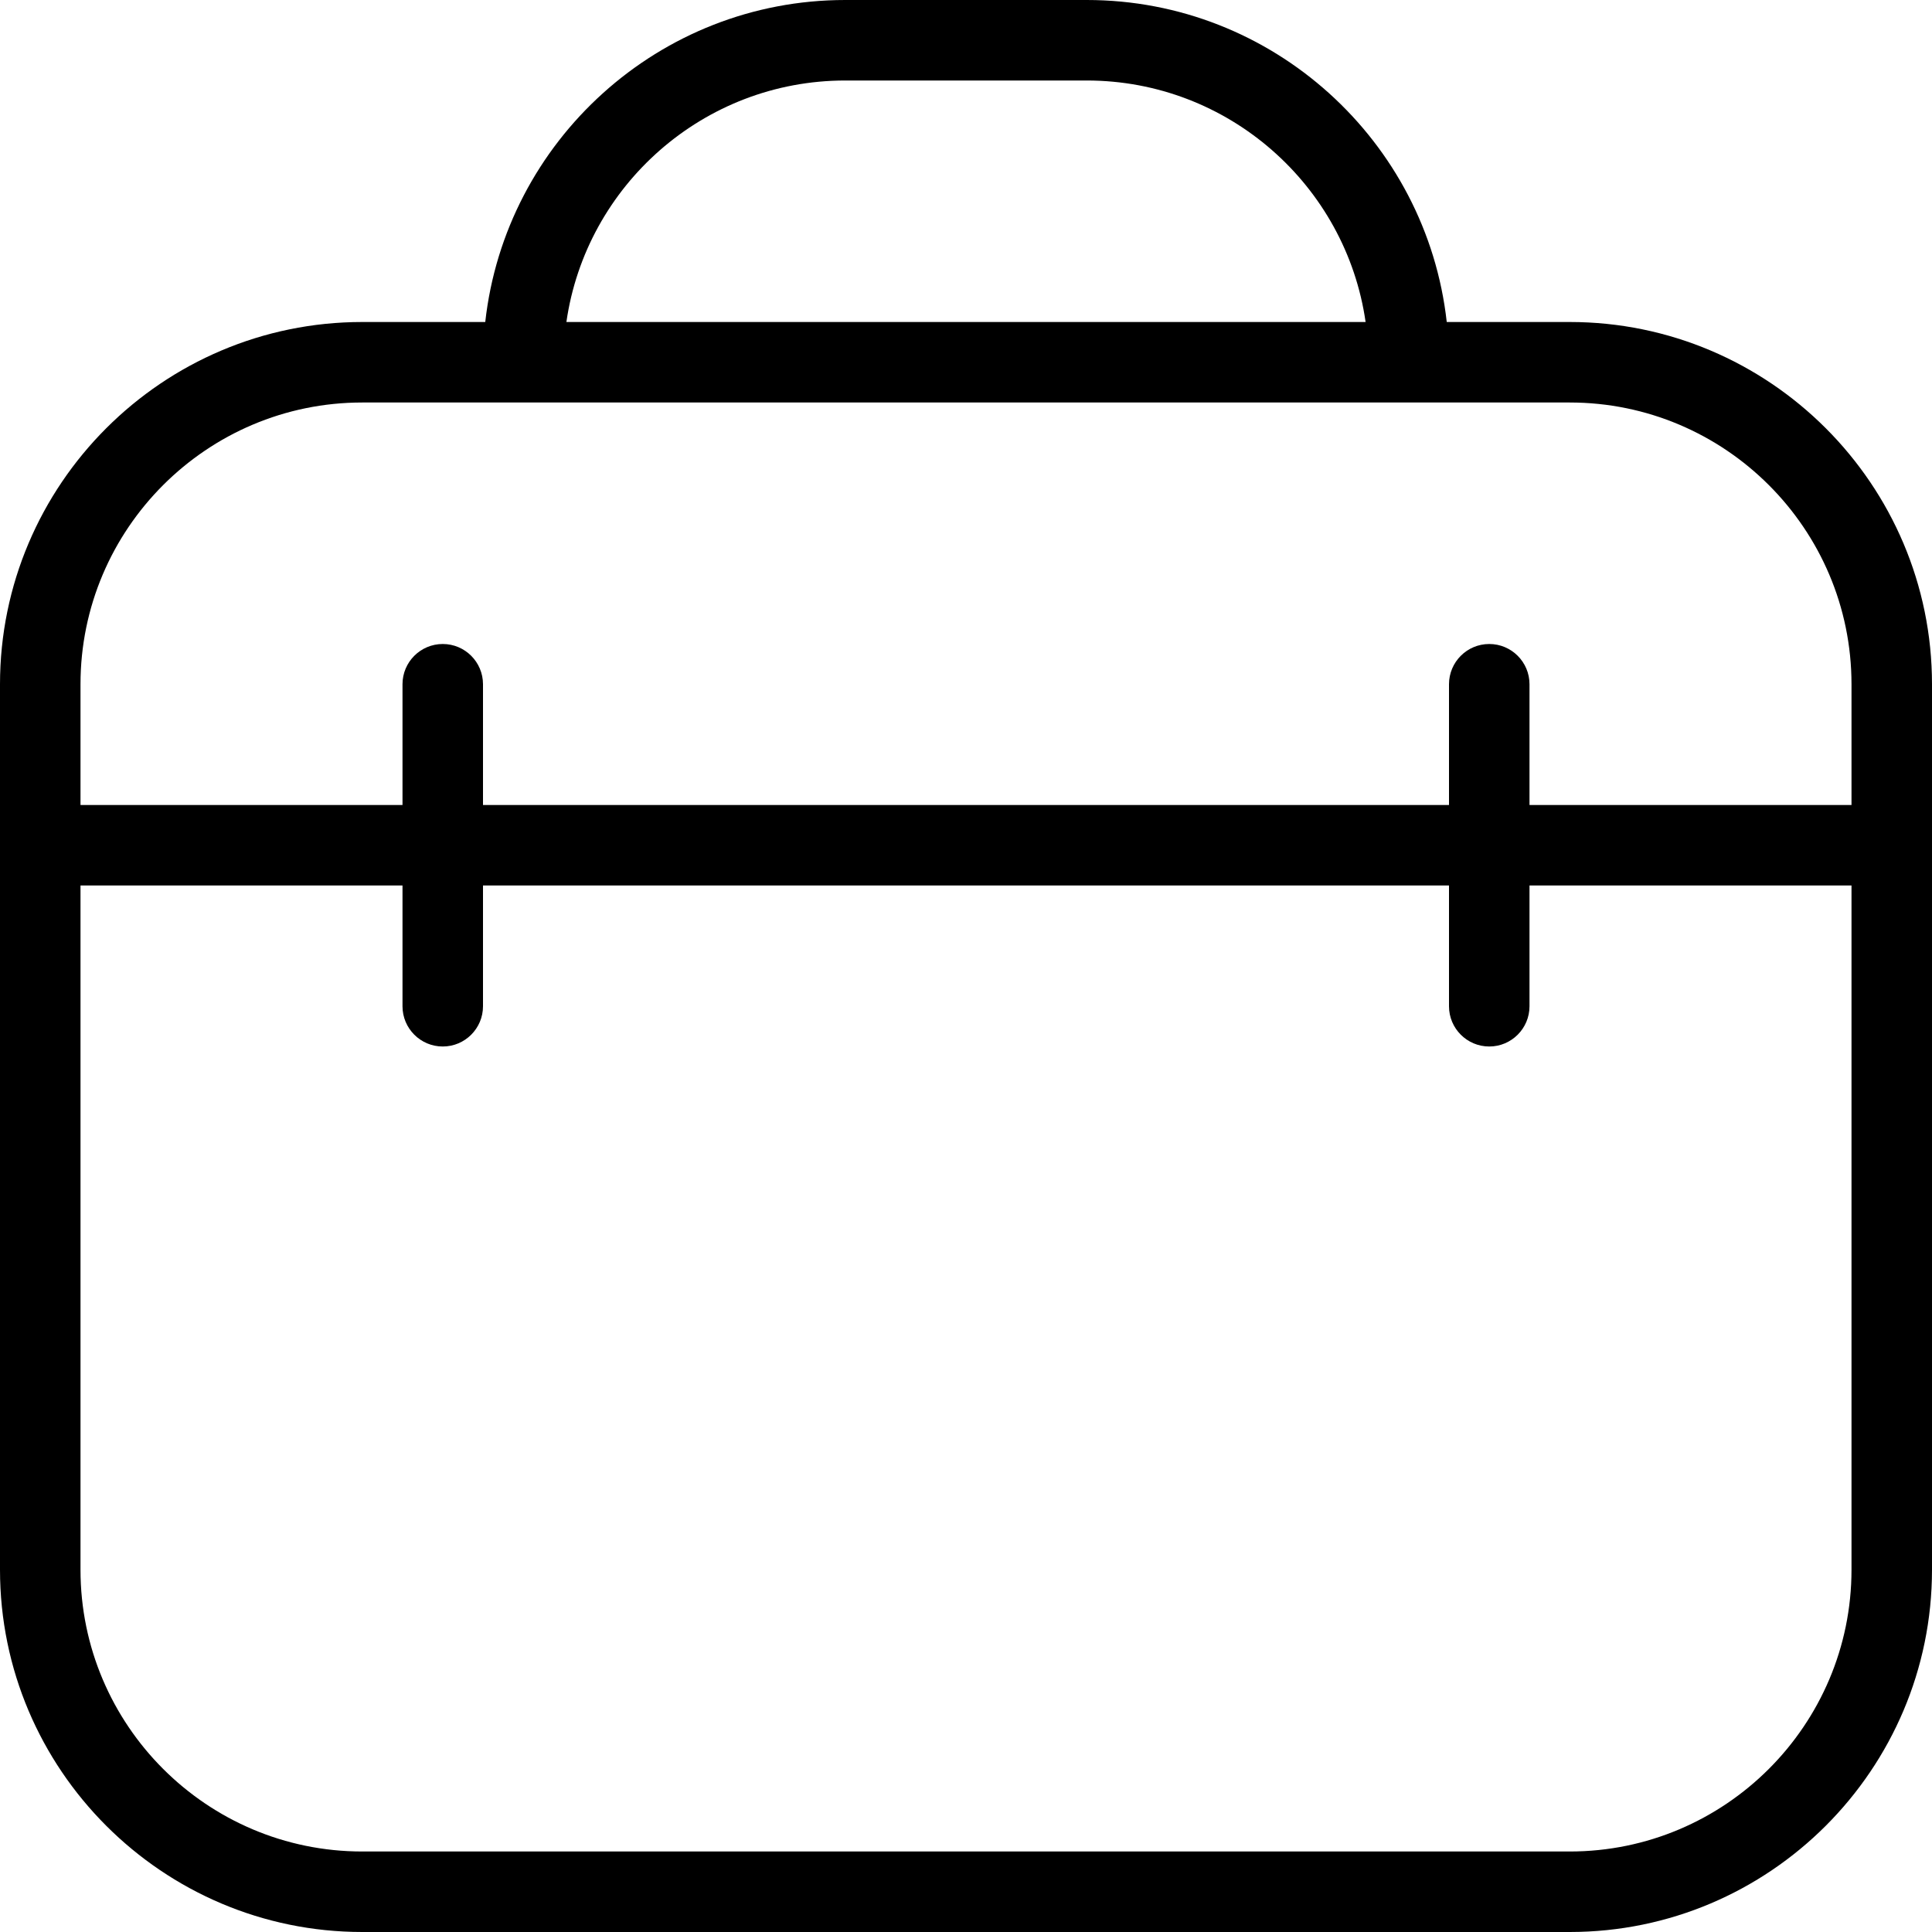
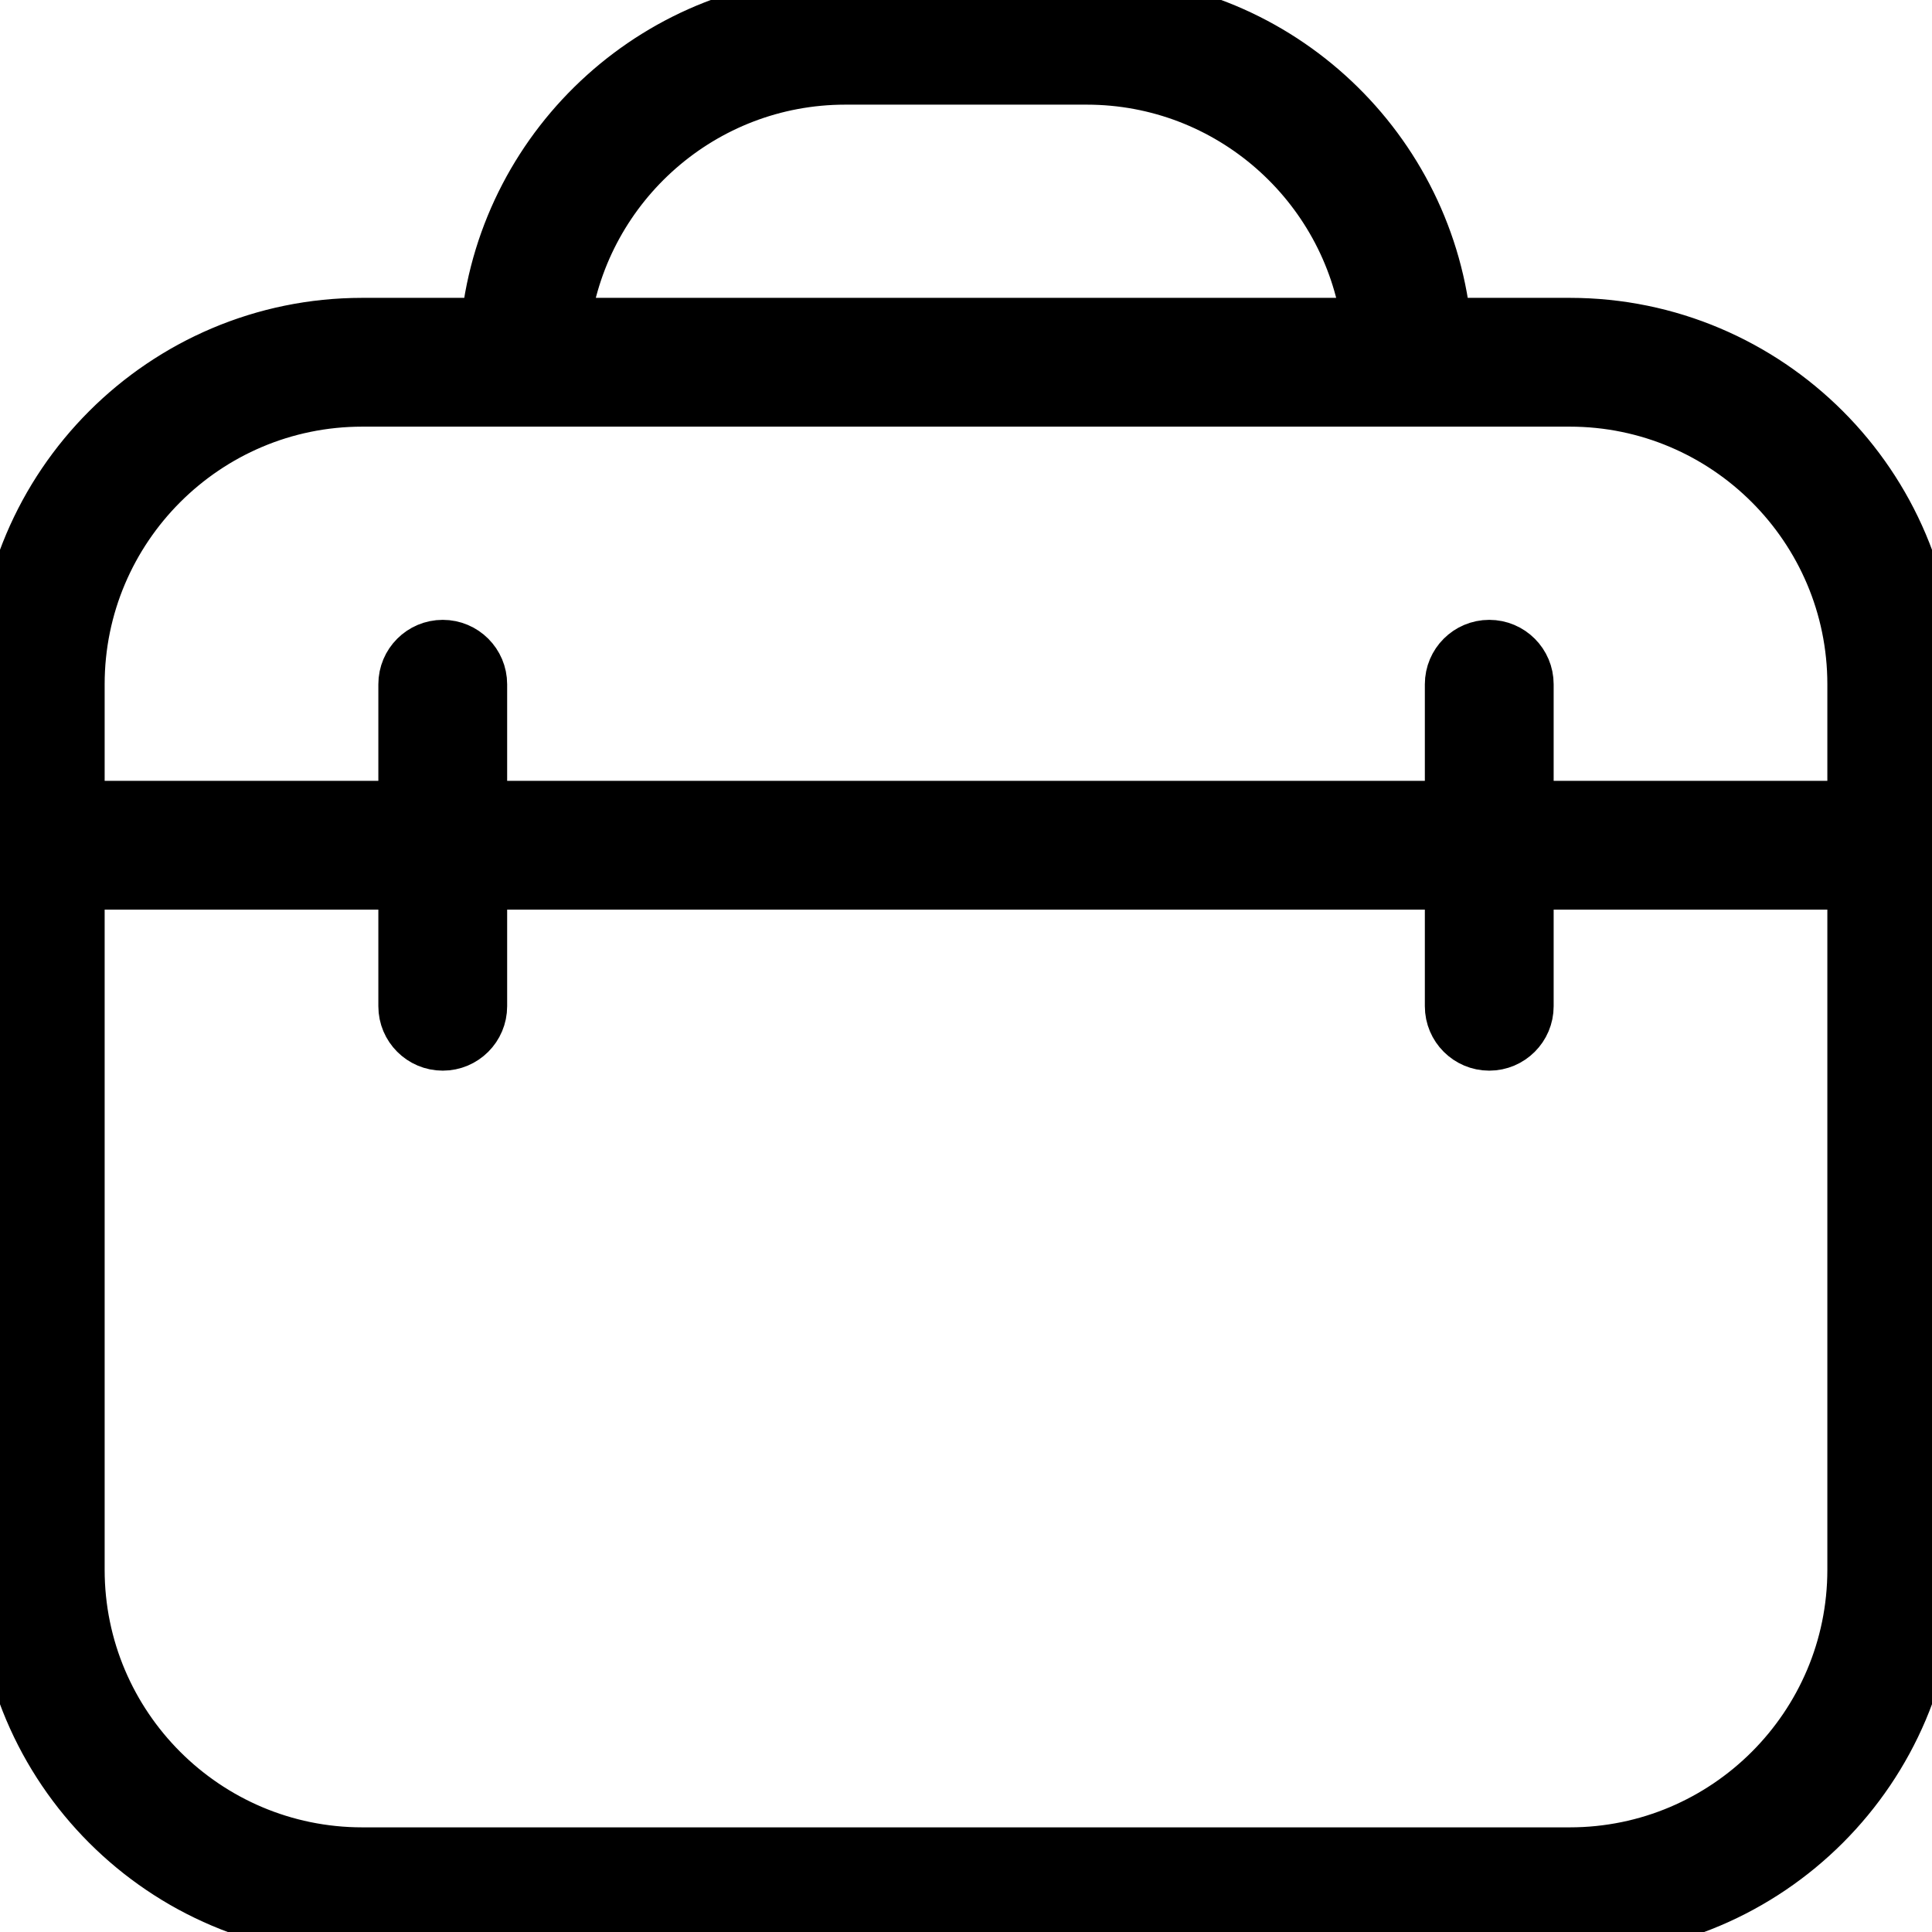
- <svg xmlns="http://www.w3.org/2000/svg" id="Layer_1" data-name="Layer 1" viewBox="0 0 24 24" width="512" height="512">
+ <svg xmlns="http://www.w3.org/2000/svg" id="Layer_1" data-name="Layer 1" viewBox="0 0 24 24" width="512" height="512" fill="#000000" stroke="#000000" stroke-width="0.6" stroke-linejoin="round" stroke-linecap="round" data-glyph-weight="0.6">
  <path d="M19.5,4h-1.528c-.25-2.247-2.16-4-4.472-4h-3c-2.312,0-4.223,1.753-4.472,4h-1.528C2.019,4,0,6.019,0,8.5v11c0,2.481,2.019,4.5,4.5,4.5h15c2.481,0,4.5-2.019,4.5-4.5V8.5c0-2.481-2.019-4.5-4.5-4.5ZM10.5,1h3c1.76,0,3.221,1.306,3.464,3H7.036c.243-1.694,1.704-3,3.464-3ZM4.5,5h15c1.93,0,3.5,1.57,3.5,3.5v1.5h-4v-1.5c0-.276-.224-.5-.5-.5s-.5,.224-.5,.5v1.5H6v-1.5c0-.276-.224-.5-.5-.5s-.5,.224-.5,.5v1.5H1v-1.5c0-1.93,1.57-3.5,3.5-3.5Zm15,18H4.5c-1.93,0-3.5-1.57-3.5-3.5V11H5v1.5c0,.276,.224,.5,.5,.5s.5-.224,.5-.5v-1.5h12v1.5c0,.276,.224,.5,.5,.5s.5-.224,.5-.5v-1.5h4v8.5c0,1.93-1.57,3.5-3.5,3.5Z" />
</svg>
